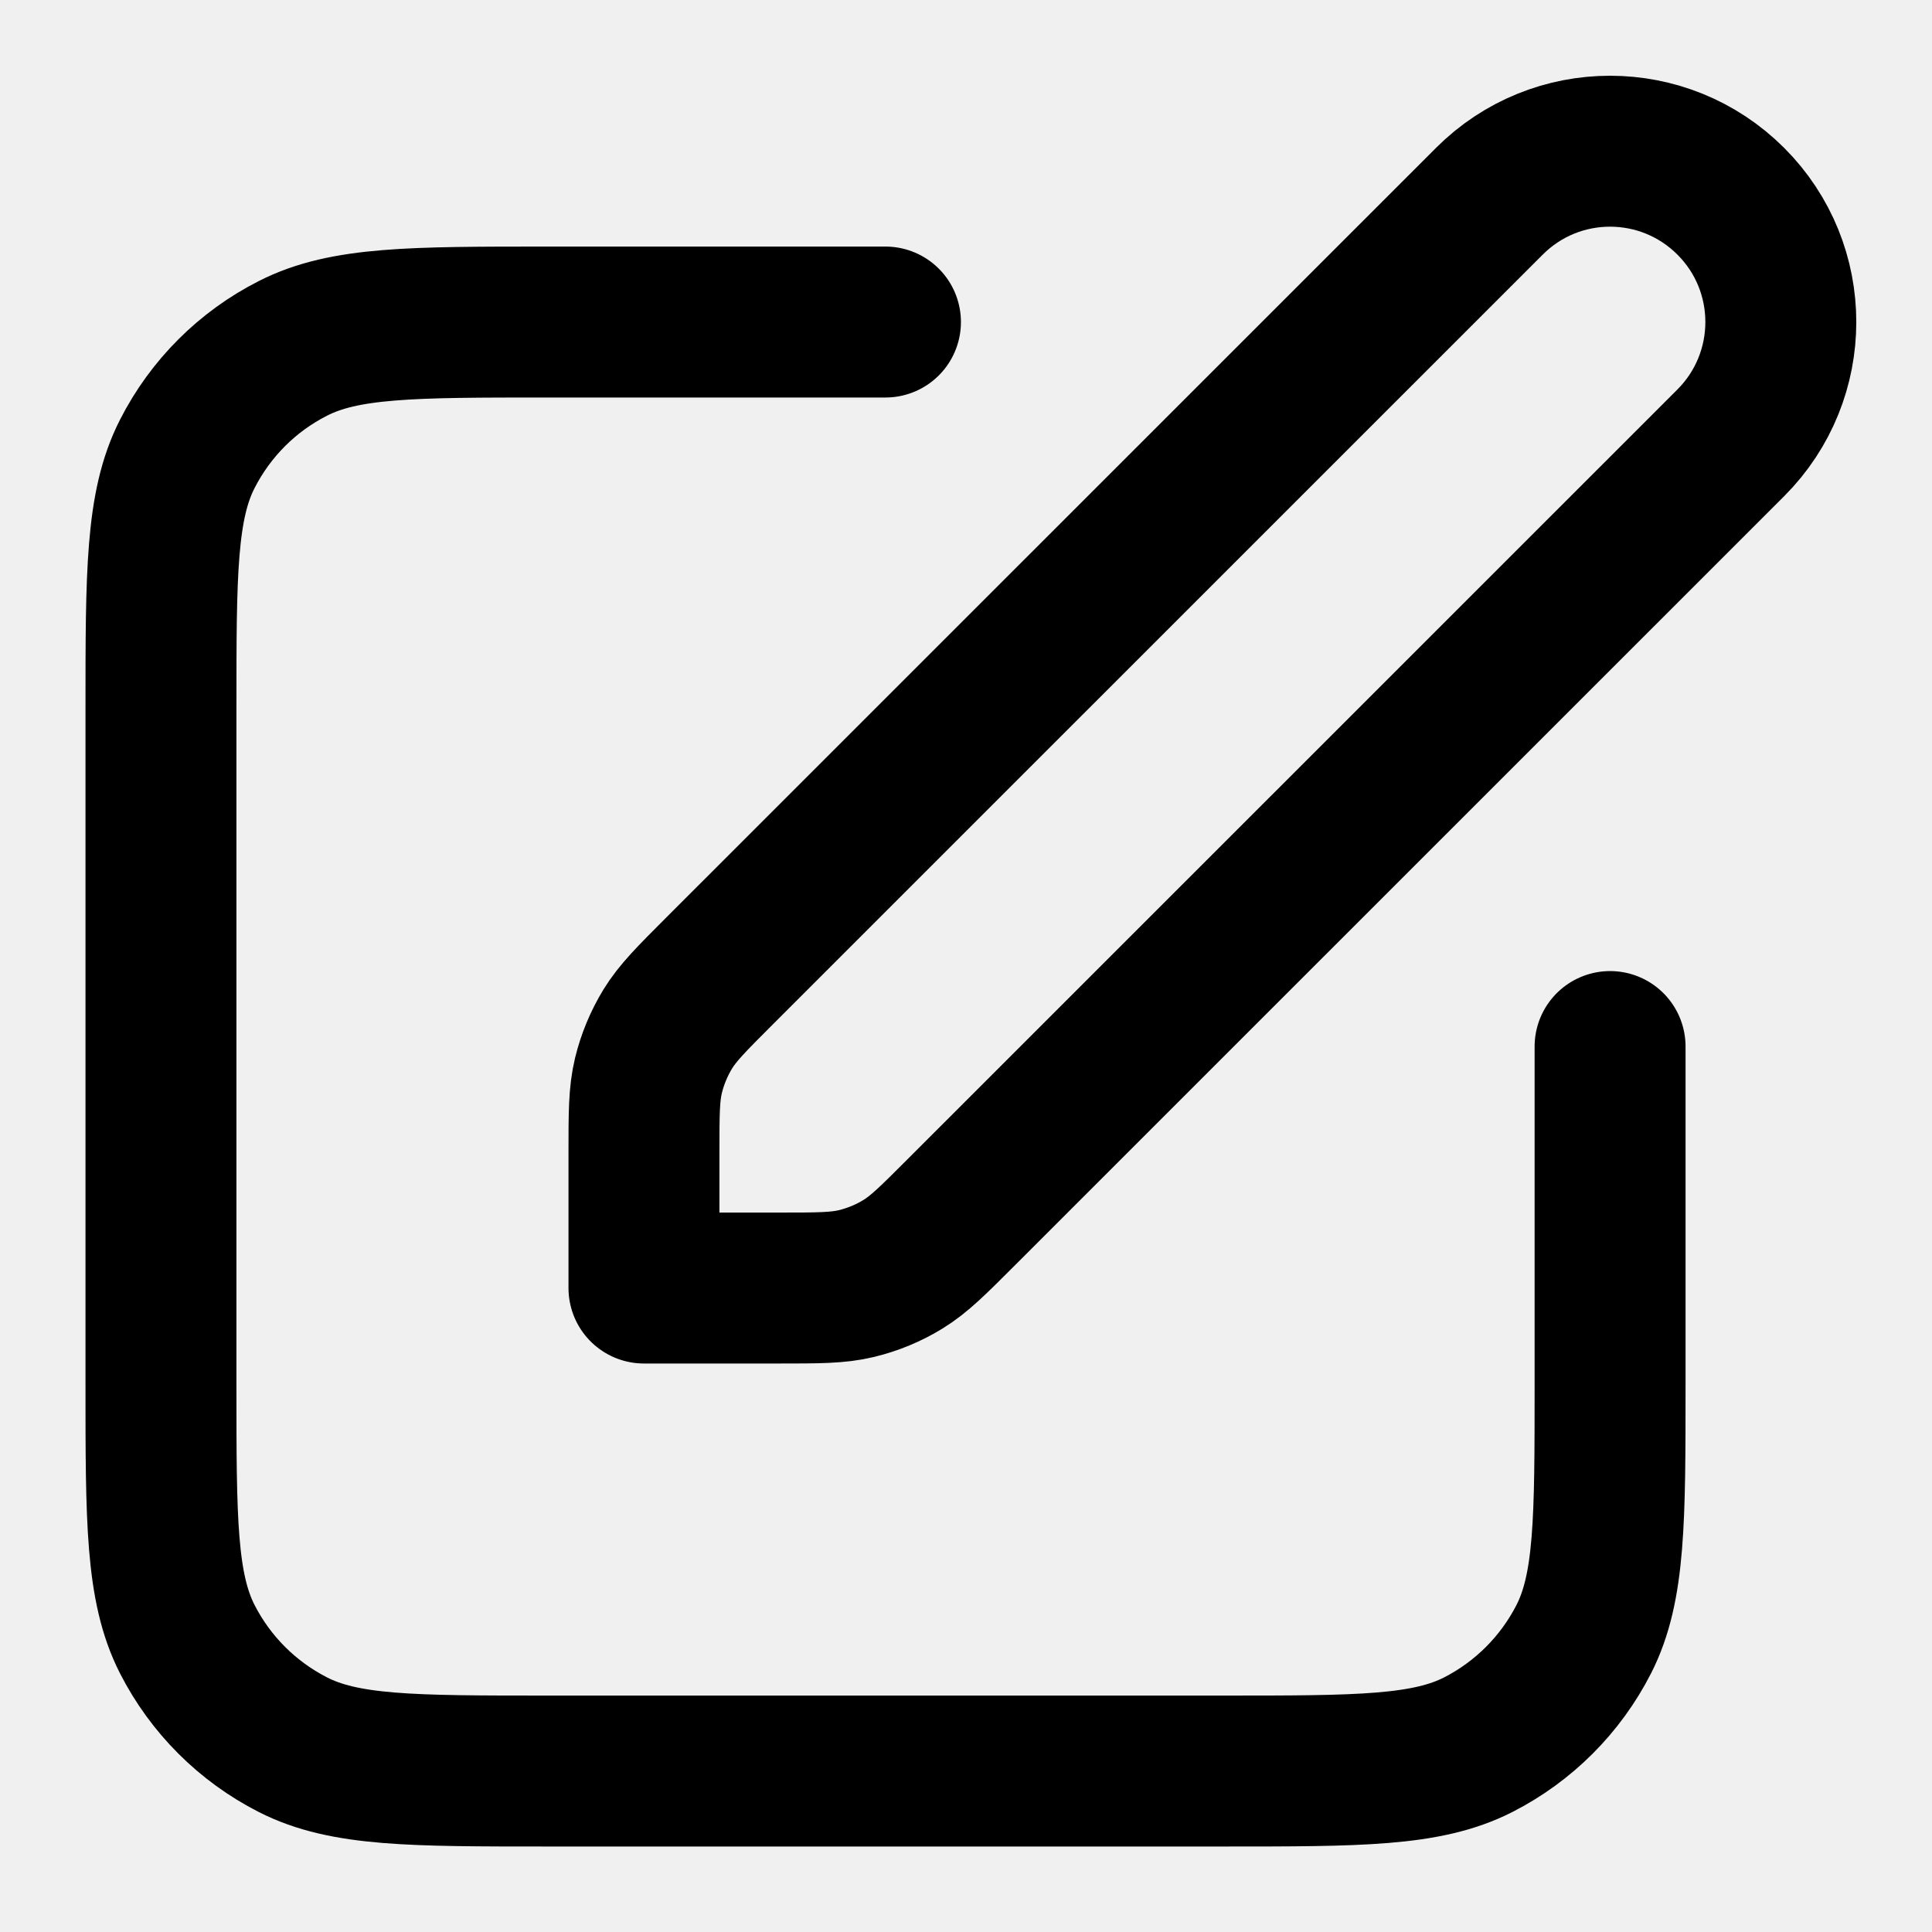
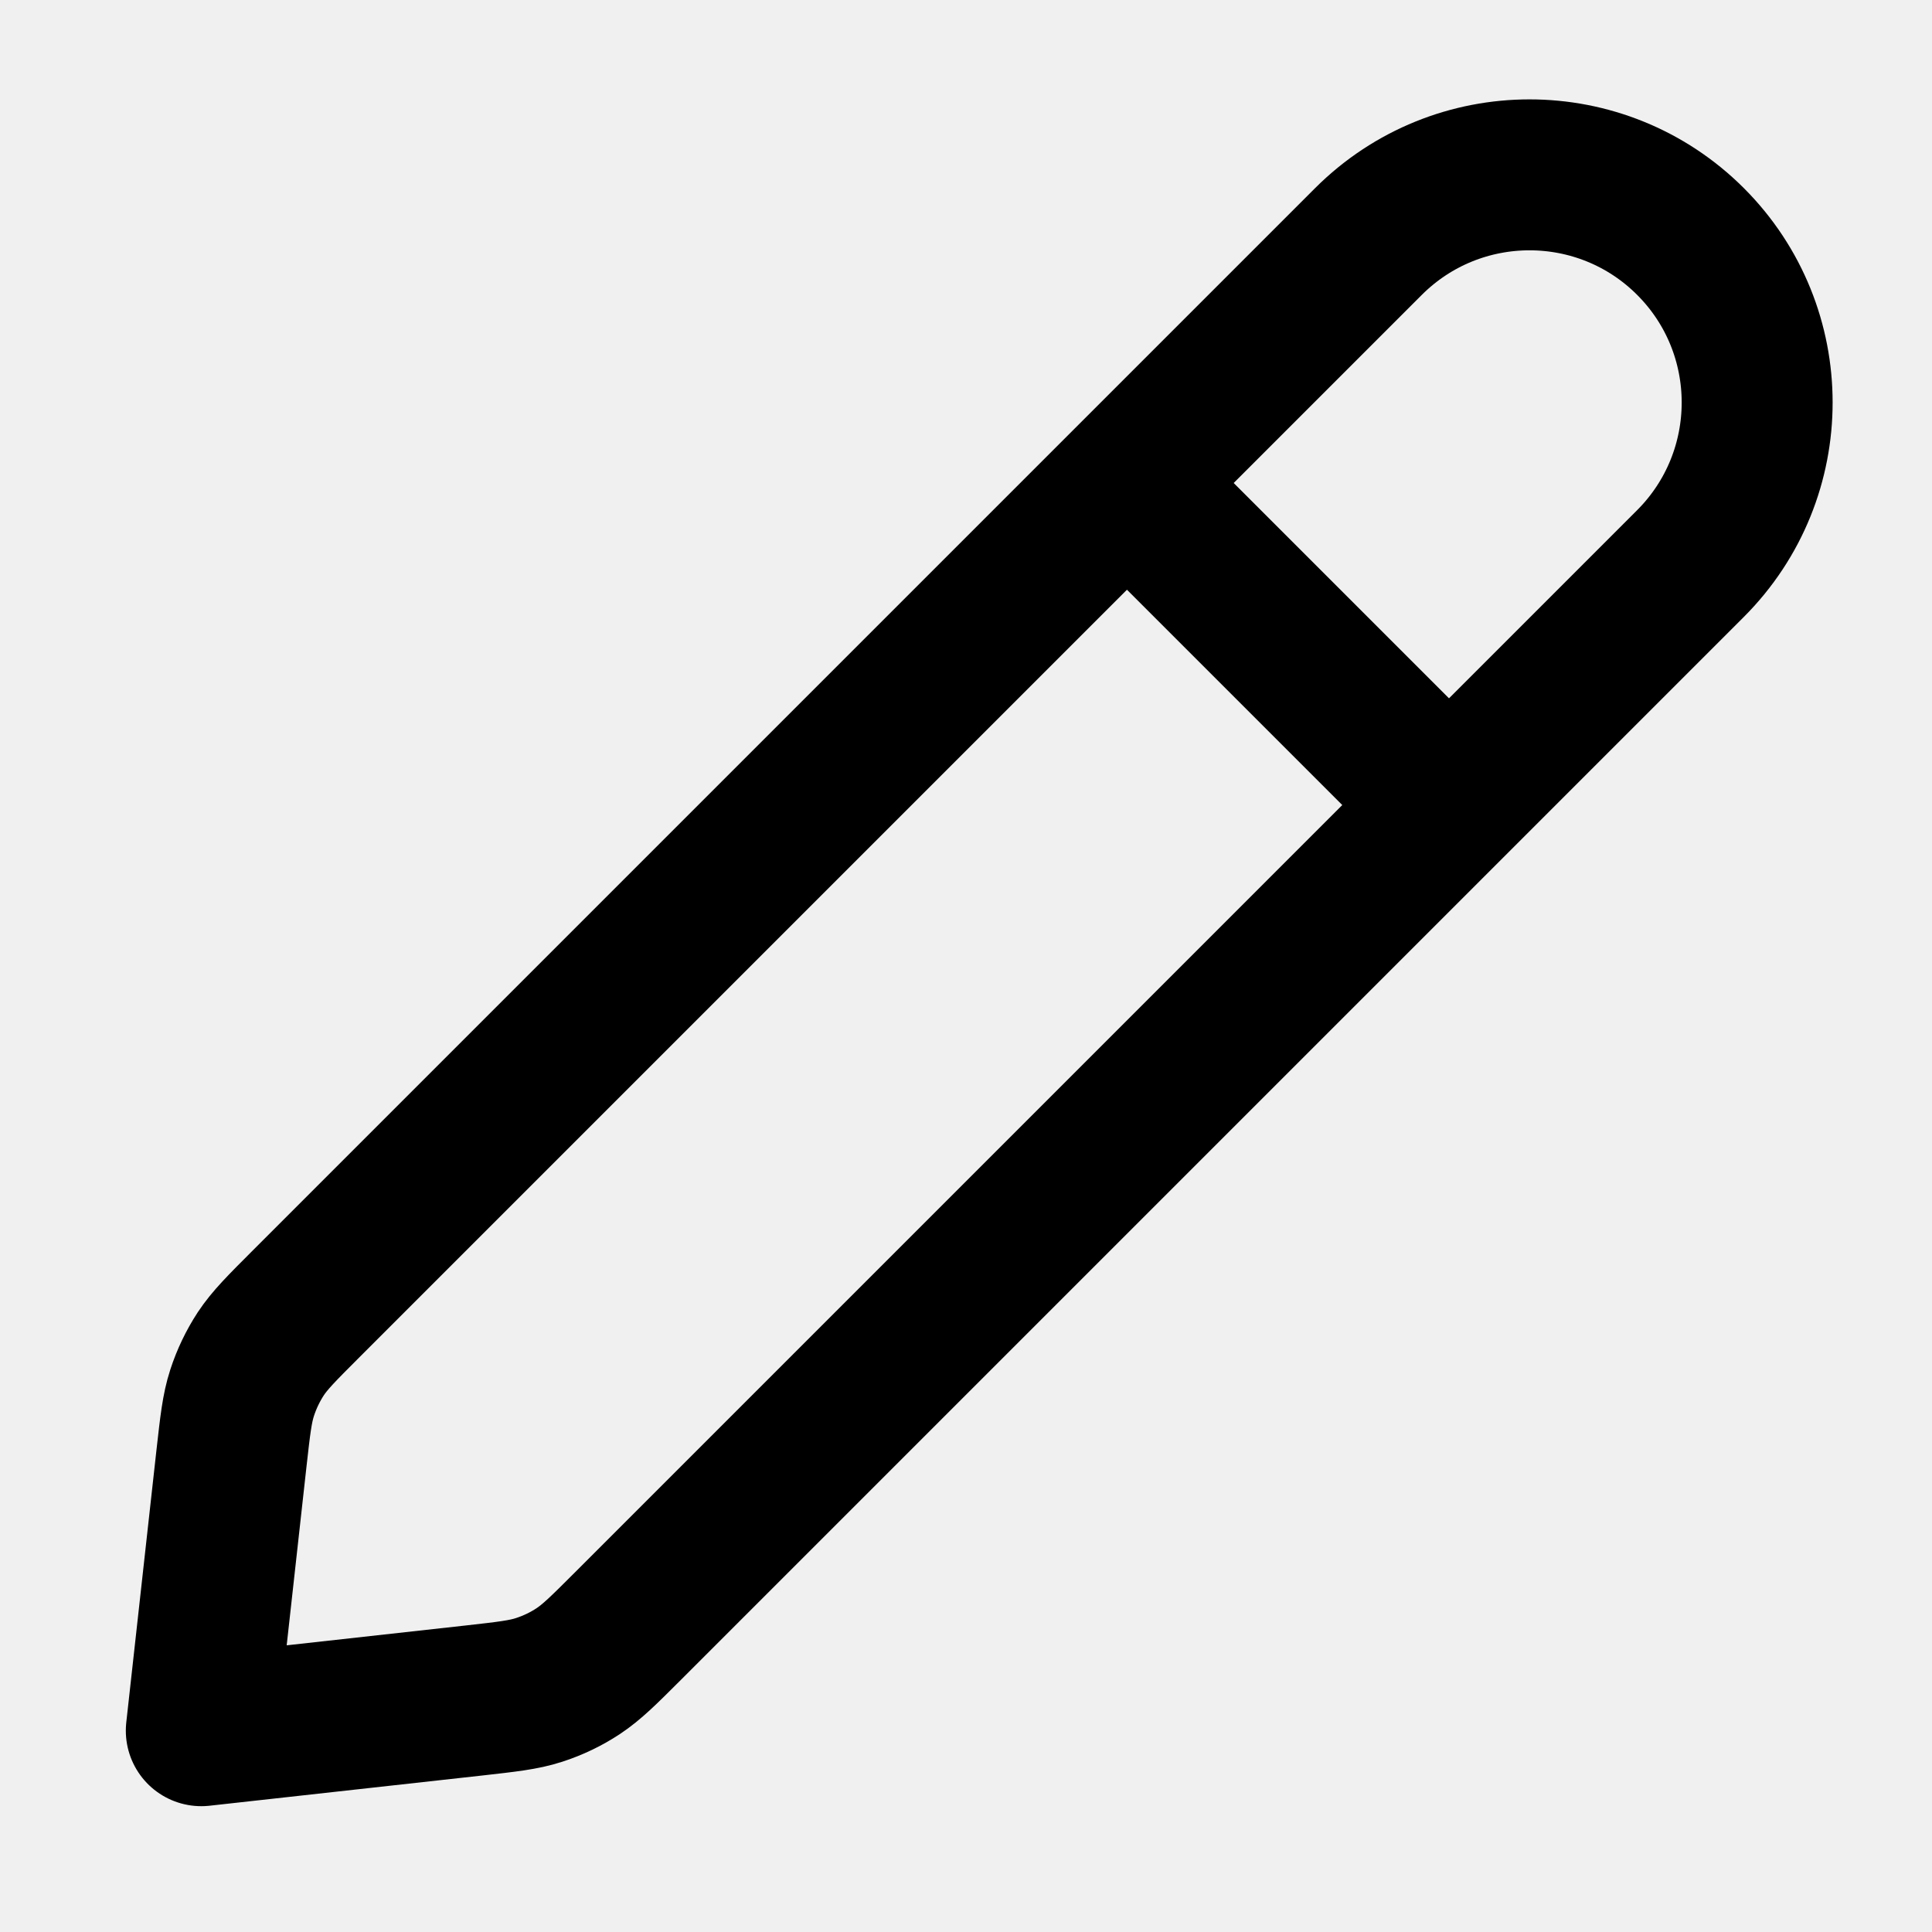
- <svg width="16" height="16" viewBox="0 0 16 16" fill="none">
-   <g clip-path="url(#clip0_459_591)">
-     <path d="M7.333 2.667H4.534C3.413 2.667 2.853 2.667 2.426 2.885C2.049 3.076 1.743 3.382 1.551 3.759C1.333 4.186 1.333 4.747 1.333 5.867V11.467C1.333 12.587 1.333 13.147 1.551 13.575C1.743 13.951 2.049 14.257 2.426 14.449C2.853 14.667 3.413 14.667 4.534 14.667H10.133C11.254 14.667 11.814 14.667 12.242 14.449C12.618 14.257 12.924 13.951 13.116 13.575C13.334 13.147 13.334 12.587 13.334 11.467V8.667M5.333 10.667H6.45C6.776 10.667 6.939 10.667 7.092 10.63C7.229 10.597 7.359 10.543 7.478 10.47C7.612 10.388 7.728 10.272 7.958 10.042L14.334 3.667C14.886 3.114 14.886 2.219 14.334 1.667C13.781 1.114 12.886 1.114 12.334 1.667L5.958 8.042C5.728 8.272 5.612 8.388 5.53 8.522C5.457 8.642 5.403 8.772 5.37 8.908C5.333 9.061 5.333 9.224 5.333 9.55V10.667Z" stroke="currentColor" stroke-width="1.25" stroke-linecap="round" stroke-linejoin="round" />
-   </g>
-   <defs>
-     <clipPath id="clip0_459_591">
-       <rect width="16" height="16" fill="white" />
-     </clipPath>
-   </defs>
+ <svg xmlns="http://www.w3.org/2000/svg" width="16" height="16" viewBox="0 0 16 16" fill="none">
+   <path d="M12 6.667L9.333 4M1.667 14.333L3.923 14.083C4.198 14.052 4.336 14.037 4.465 13.995C4.579 13.958 4.688 13.906 4.788 13.84C4.901 13.765 5 13.667 5.196 13.471L14 4.667C14.736 3.93 14.736 2.736 14 2C13.264 1.264 12.07 1.264 11.333 2L2.529 10.804C2.333 11 2.235 11.098 2.16 11.211C2.094 11.312 2.042 11.421 2.005 11.535C1.963 11.664 1.948 11.801 1.917 12.077L1.667 14.333Z" stroke="currentColor" stroke-width="1.25" stroke-linecap="round" stroke-linejoin="round" />
</svg>
